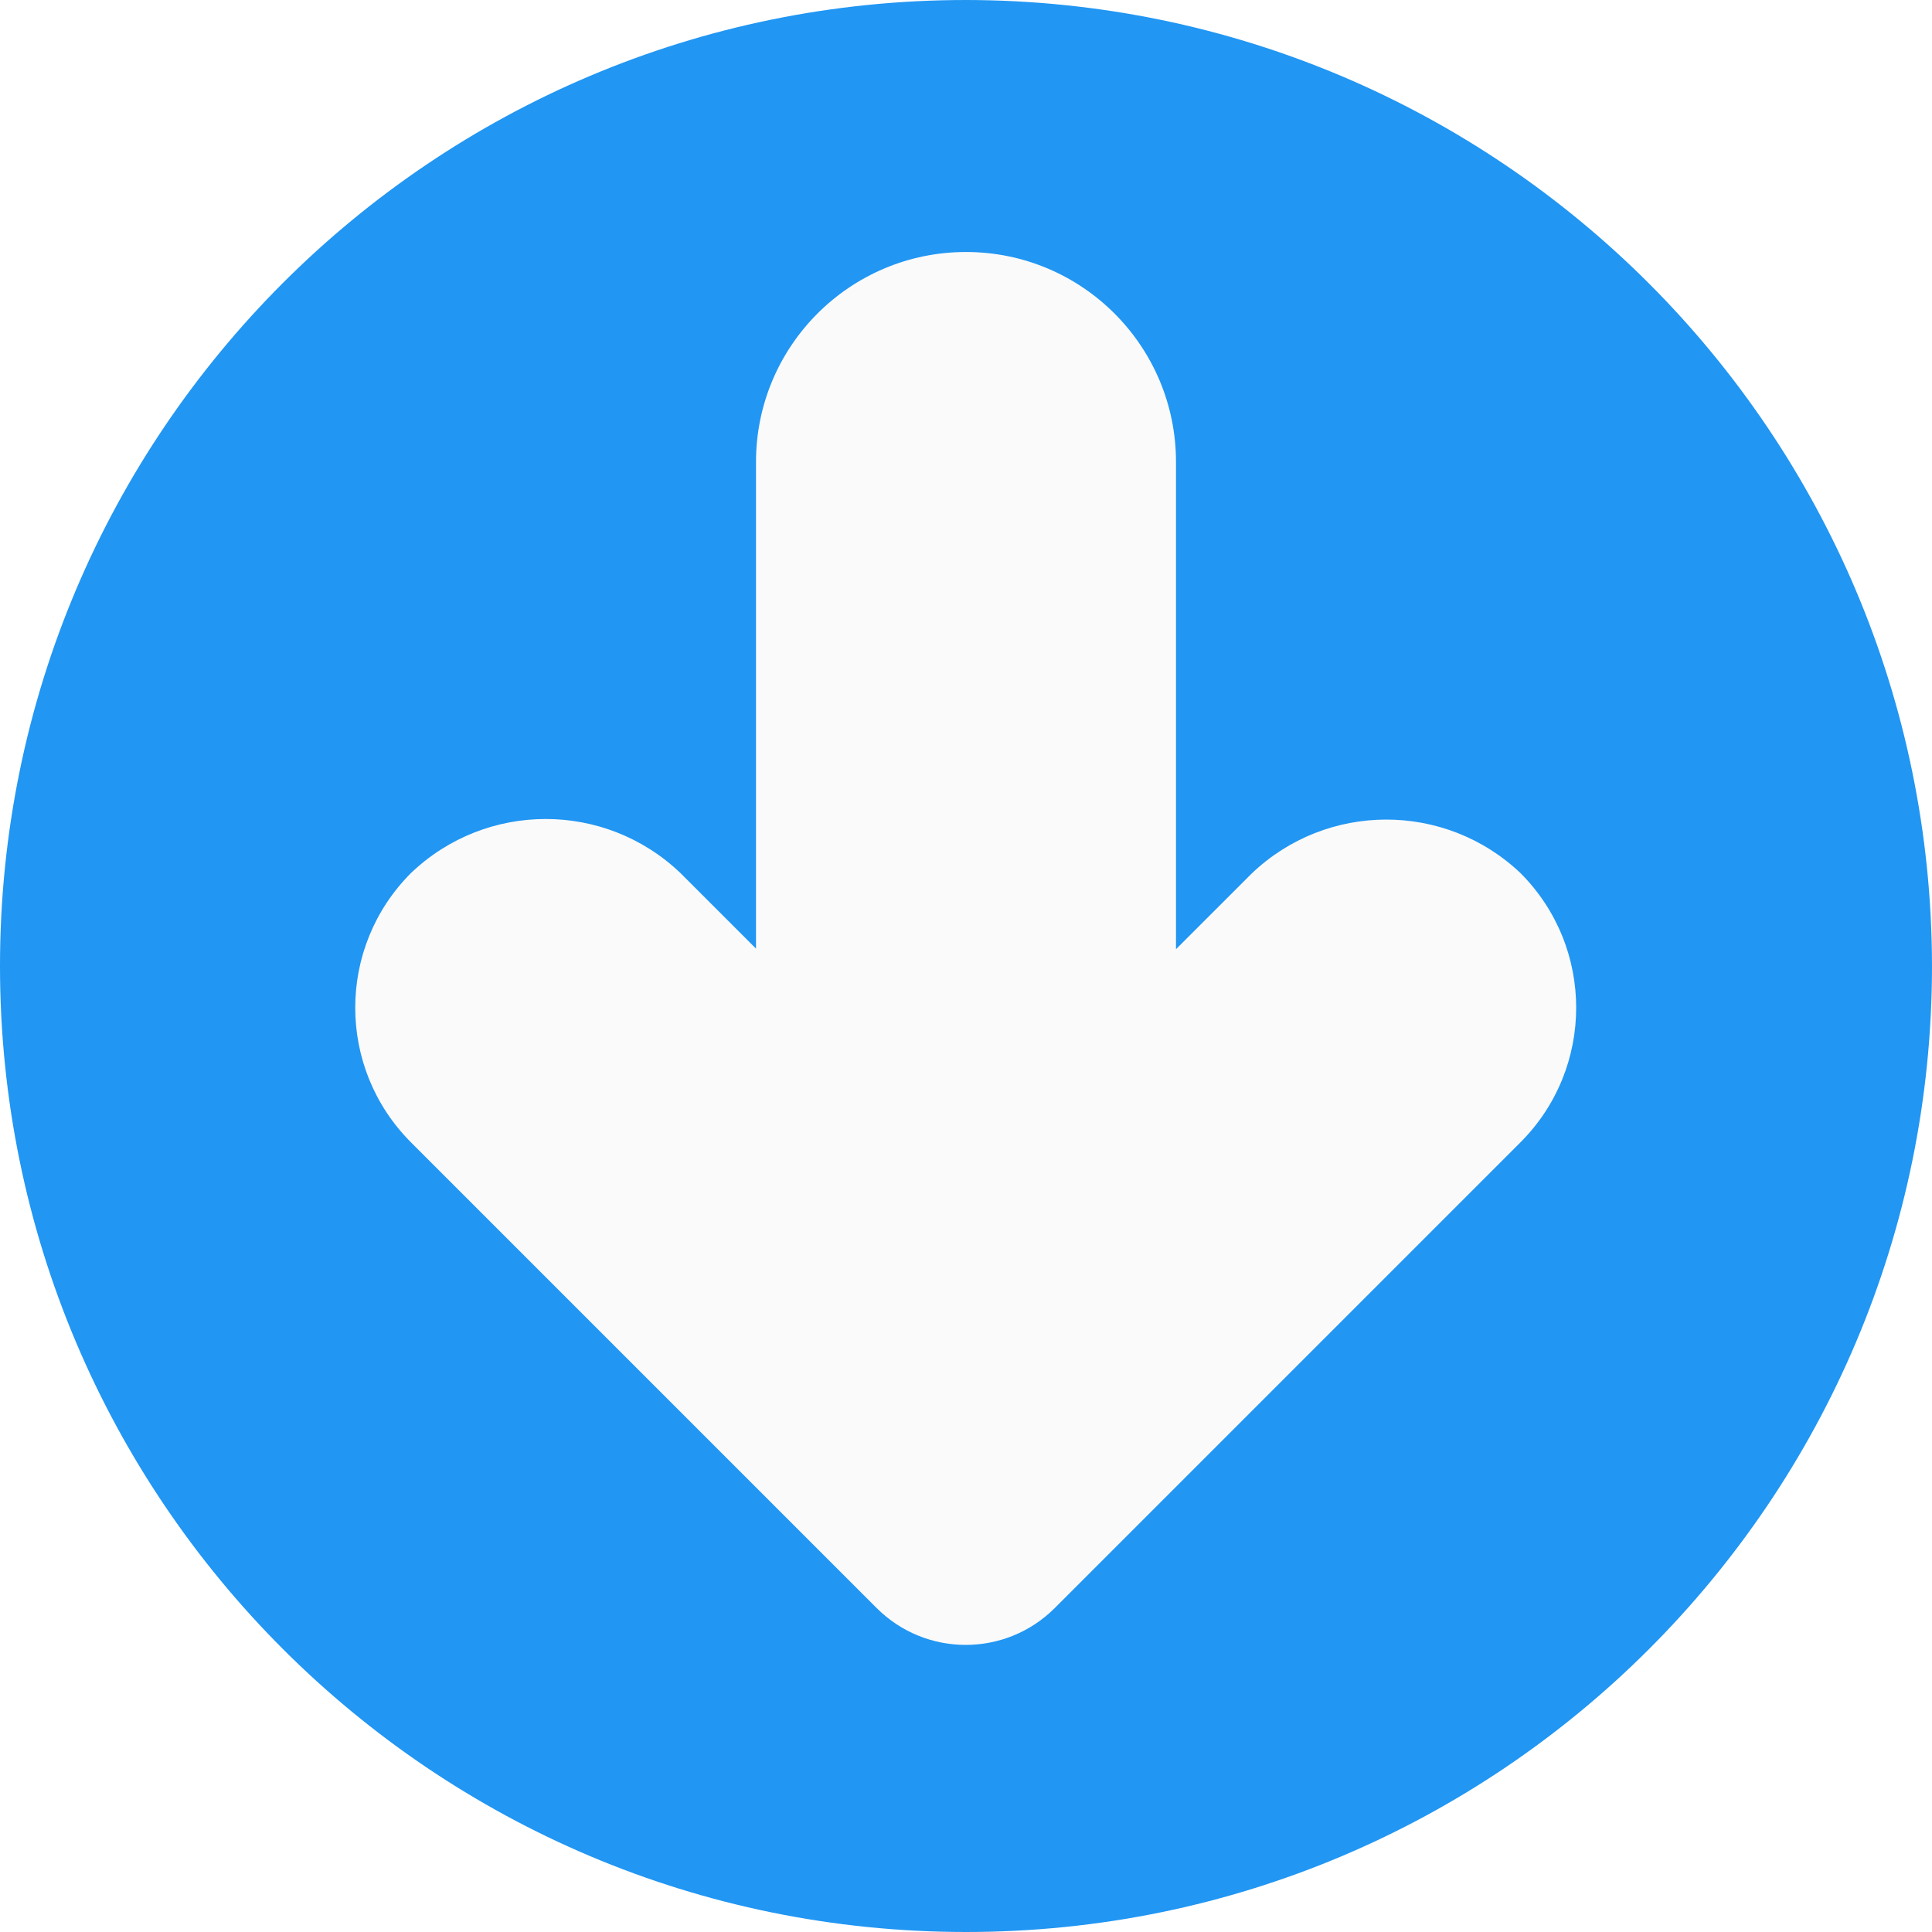
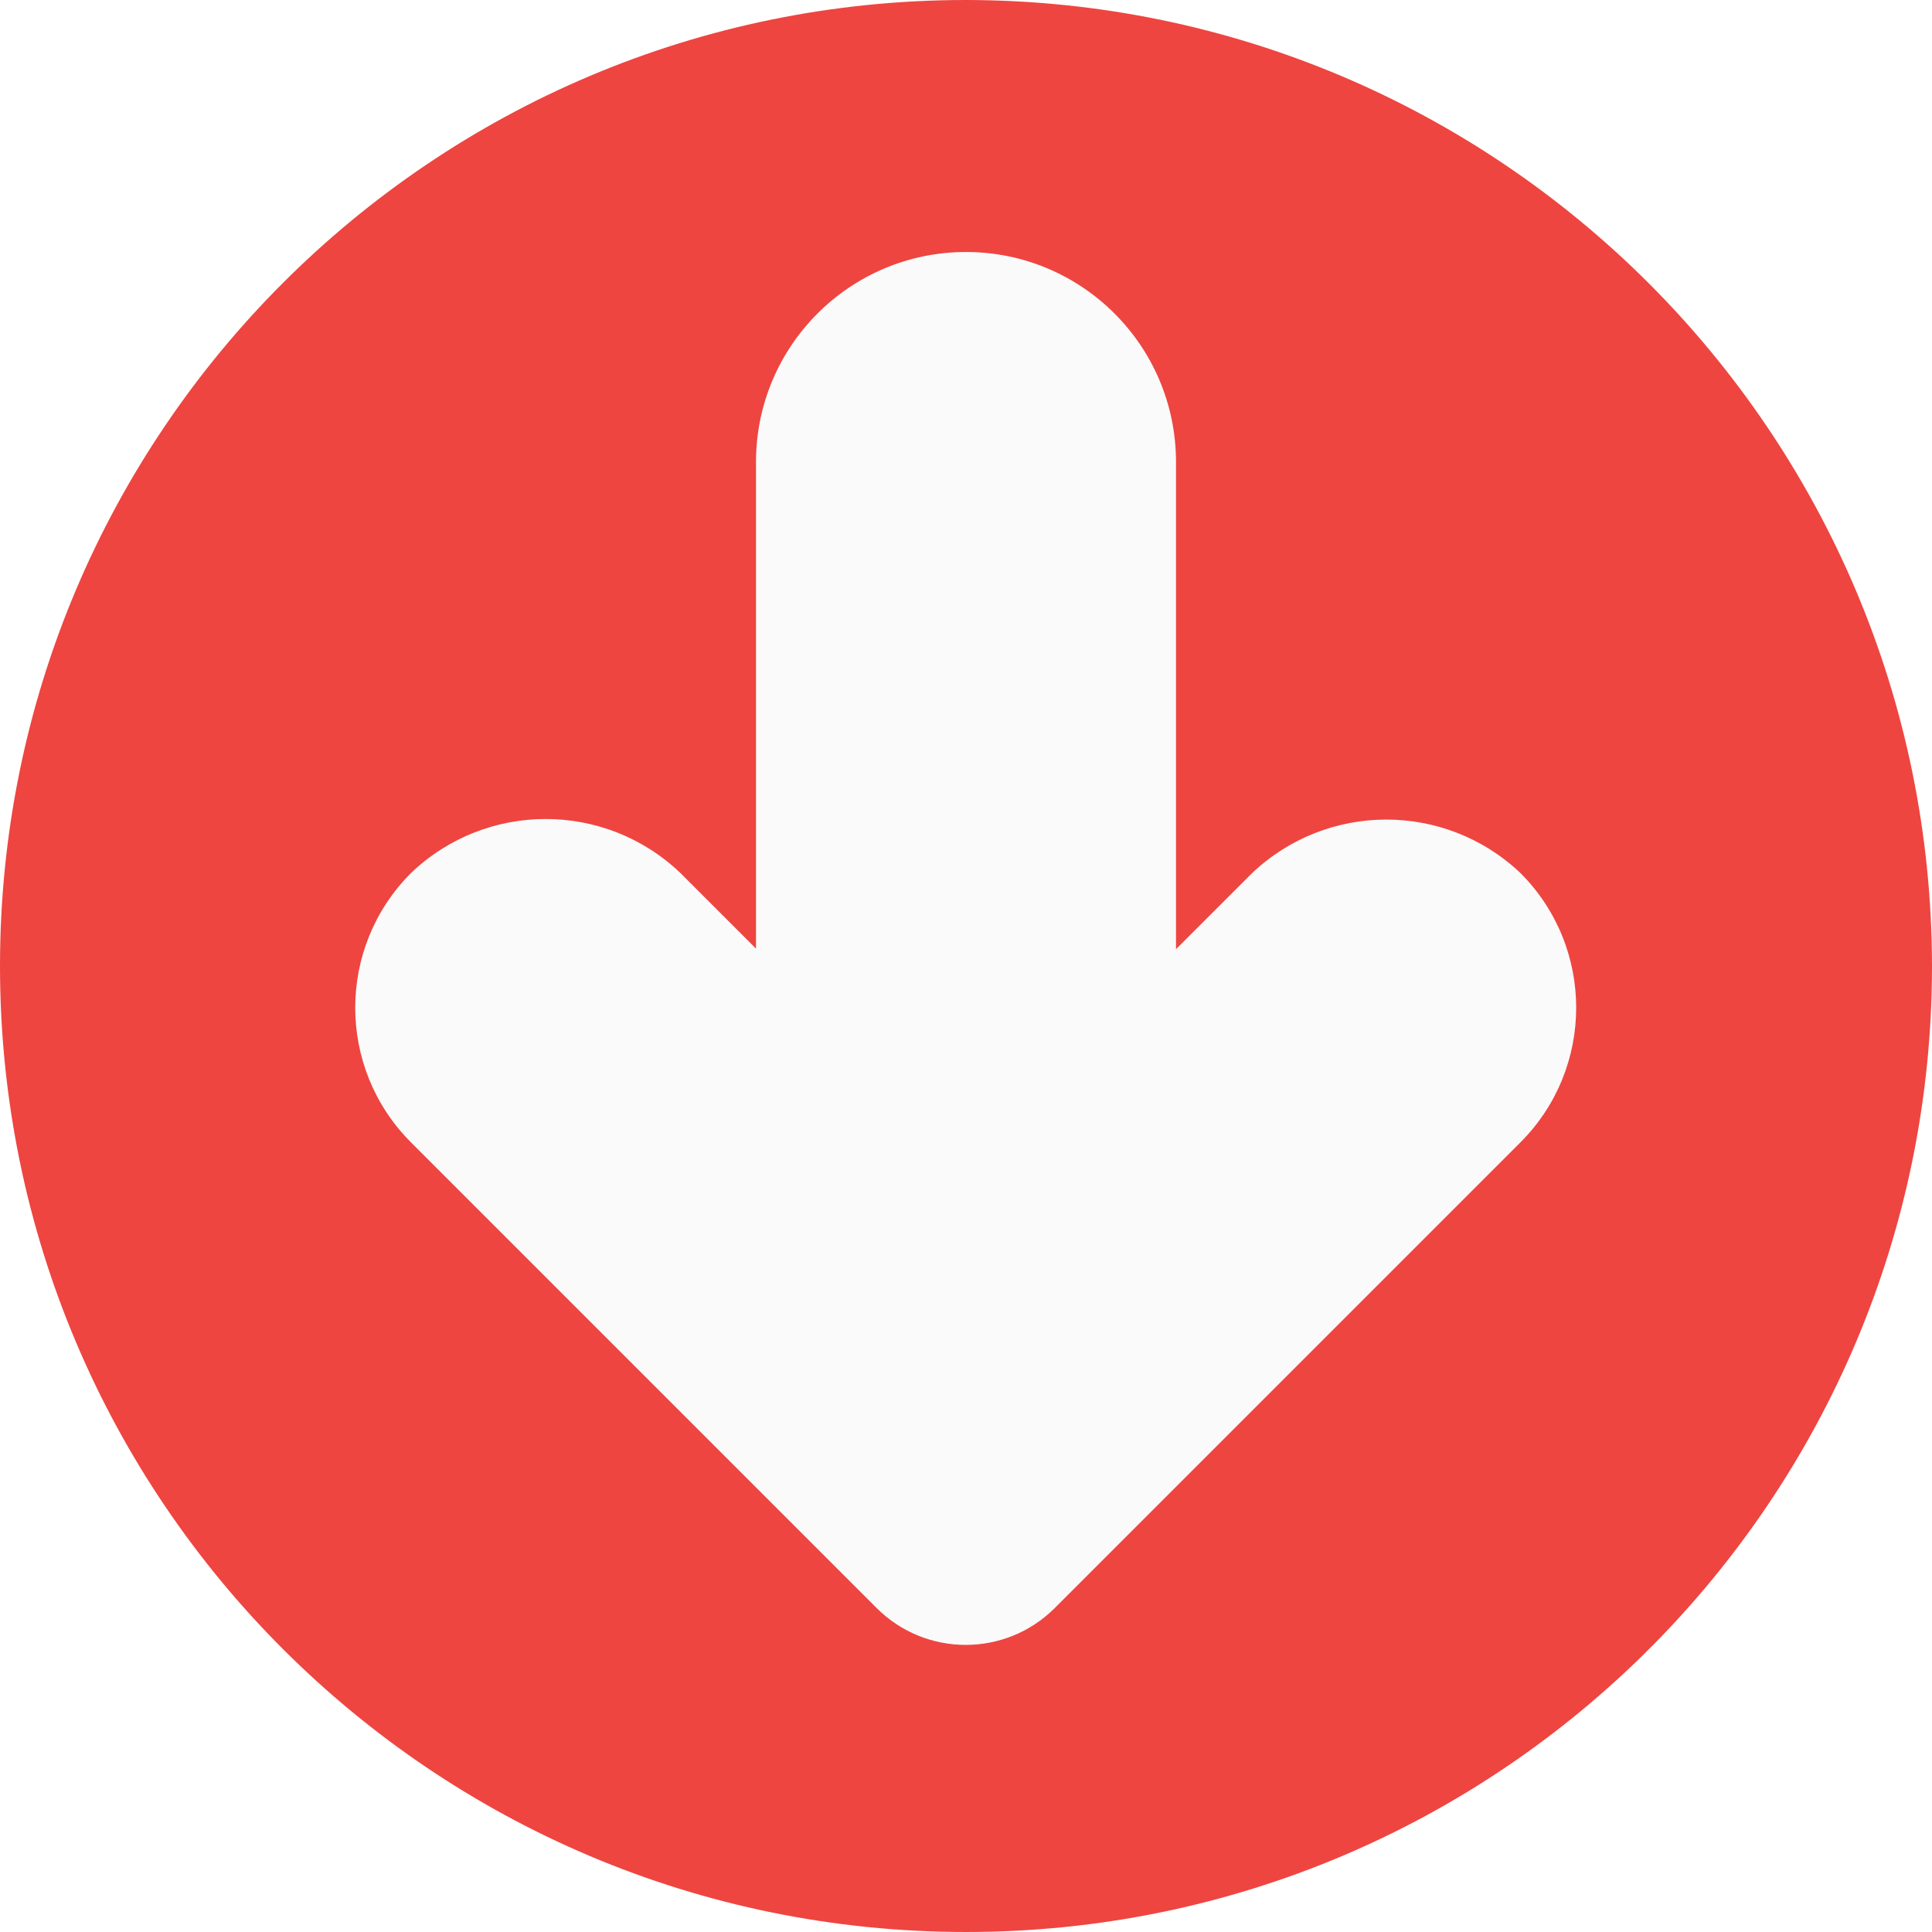
- <svg xmlns="http://www.w3.org/2000/svg" version="1.1" id="Capa_1" x="0px" y="0px" viewBox="0 0 490.667 490.667" style="enable-background:new 0 0 490.667 490.667;" xml:space="preserve">
-   <path style="fill:#2196F3;" d="M245.333,0C109.839,0,0,109.839,0,245.333s109.839,245.333,245.333,245.333  s245.333-109.839,245.333-245.333C490.514,109.903,380.764,0.153,245.333,0z" />
-   <path style="fill:#FAFAFA;" d="M317.867,221.867l-19.2,19.2V117.333c0-29.455-23.878-53.333-53.333-53.333S192,87.878,192,117.333  v123.584l-19.2-19.2c-19.139-18.289-49.277-18.289-68.416,0c-18.889,18.894-18.889,49.522,0,68.416l118.251,118.251  c12.496,12.492,32.752,12.492,45.248,0l118.251-118.251c18.889-18.894,18.889-49.522,0-68.416  C366.975,203.565,336.946,203.631,317.867,221.867z" />
+ <svg xmlns="http://www.w3.org/2000/svg" version="1.1" width="512" height="512" x="0" y="0" viewBox="0 0 490.667 490.667" style="enable-background:new 0 0 512 512" xml:space="preserve" class="">
  <g>
+     <path style="" d="M245.333,0C109.839,0,0,109.839,0,245.333s109.839,245.333,245.333,245.333  s245.333-109.839,245.333-245.333C490.514,109.903,380.764,0.153,245.333,0z" fill="#ee4540" data-original="#2196f3" class="" />
+     <path style="" d="M317.867,221.867l-19.2,19.2V117.333c0-29.455-23.878-53.333-53.333-53.333S192,87.878,192,117.333  v123.584l-19.2-19.2c-19.139-18.289-49.277-18.289-68.416,0c-18.889,18.894-18.889,49.522,0,68.416l118.251,118.251  c12.496,12.492,32.752,12.492,45.248,0l118.251-118.251c18.889-18.894,18.889-49.522,0-68.416  C366.975,203.565,336.946,203.631,317.867,221.867z" fill="#fafafa" data-original="#fafafa" class="" />
+     <g>
</g>
-   <g>
+     <g>
</g>
-   <g>
+     <g>
</g>
-   <g>
+     <g>
</g>
-   <g>
+     <g>
</g>
-   <g>
+     <g>
</g>
-   <g>
+     <g>
</g>
-   <g>
+     <g>
</g>
-   <g>
+     <g>
</g>
-   <g>
+     <g>
</g>
-   <g>
+     <g>
</g>
-   <g>
+     <g>
</g>
-   <g>
+     <g>
</g>
-   <g>
+     <g>
</g>
-   <g>
+     <g>
</g>
+   </g>
</svg>
